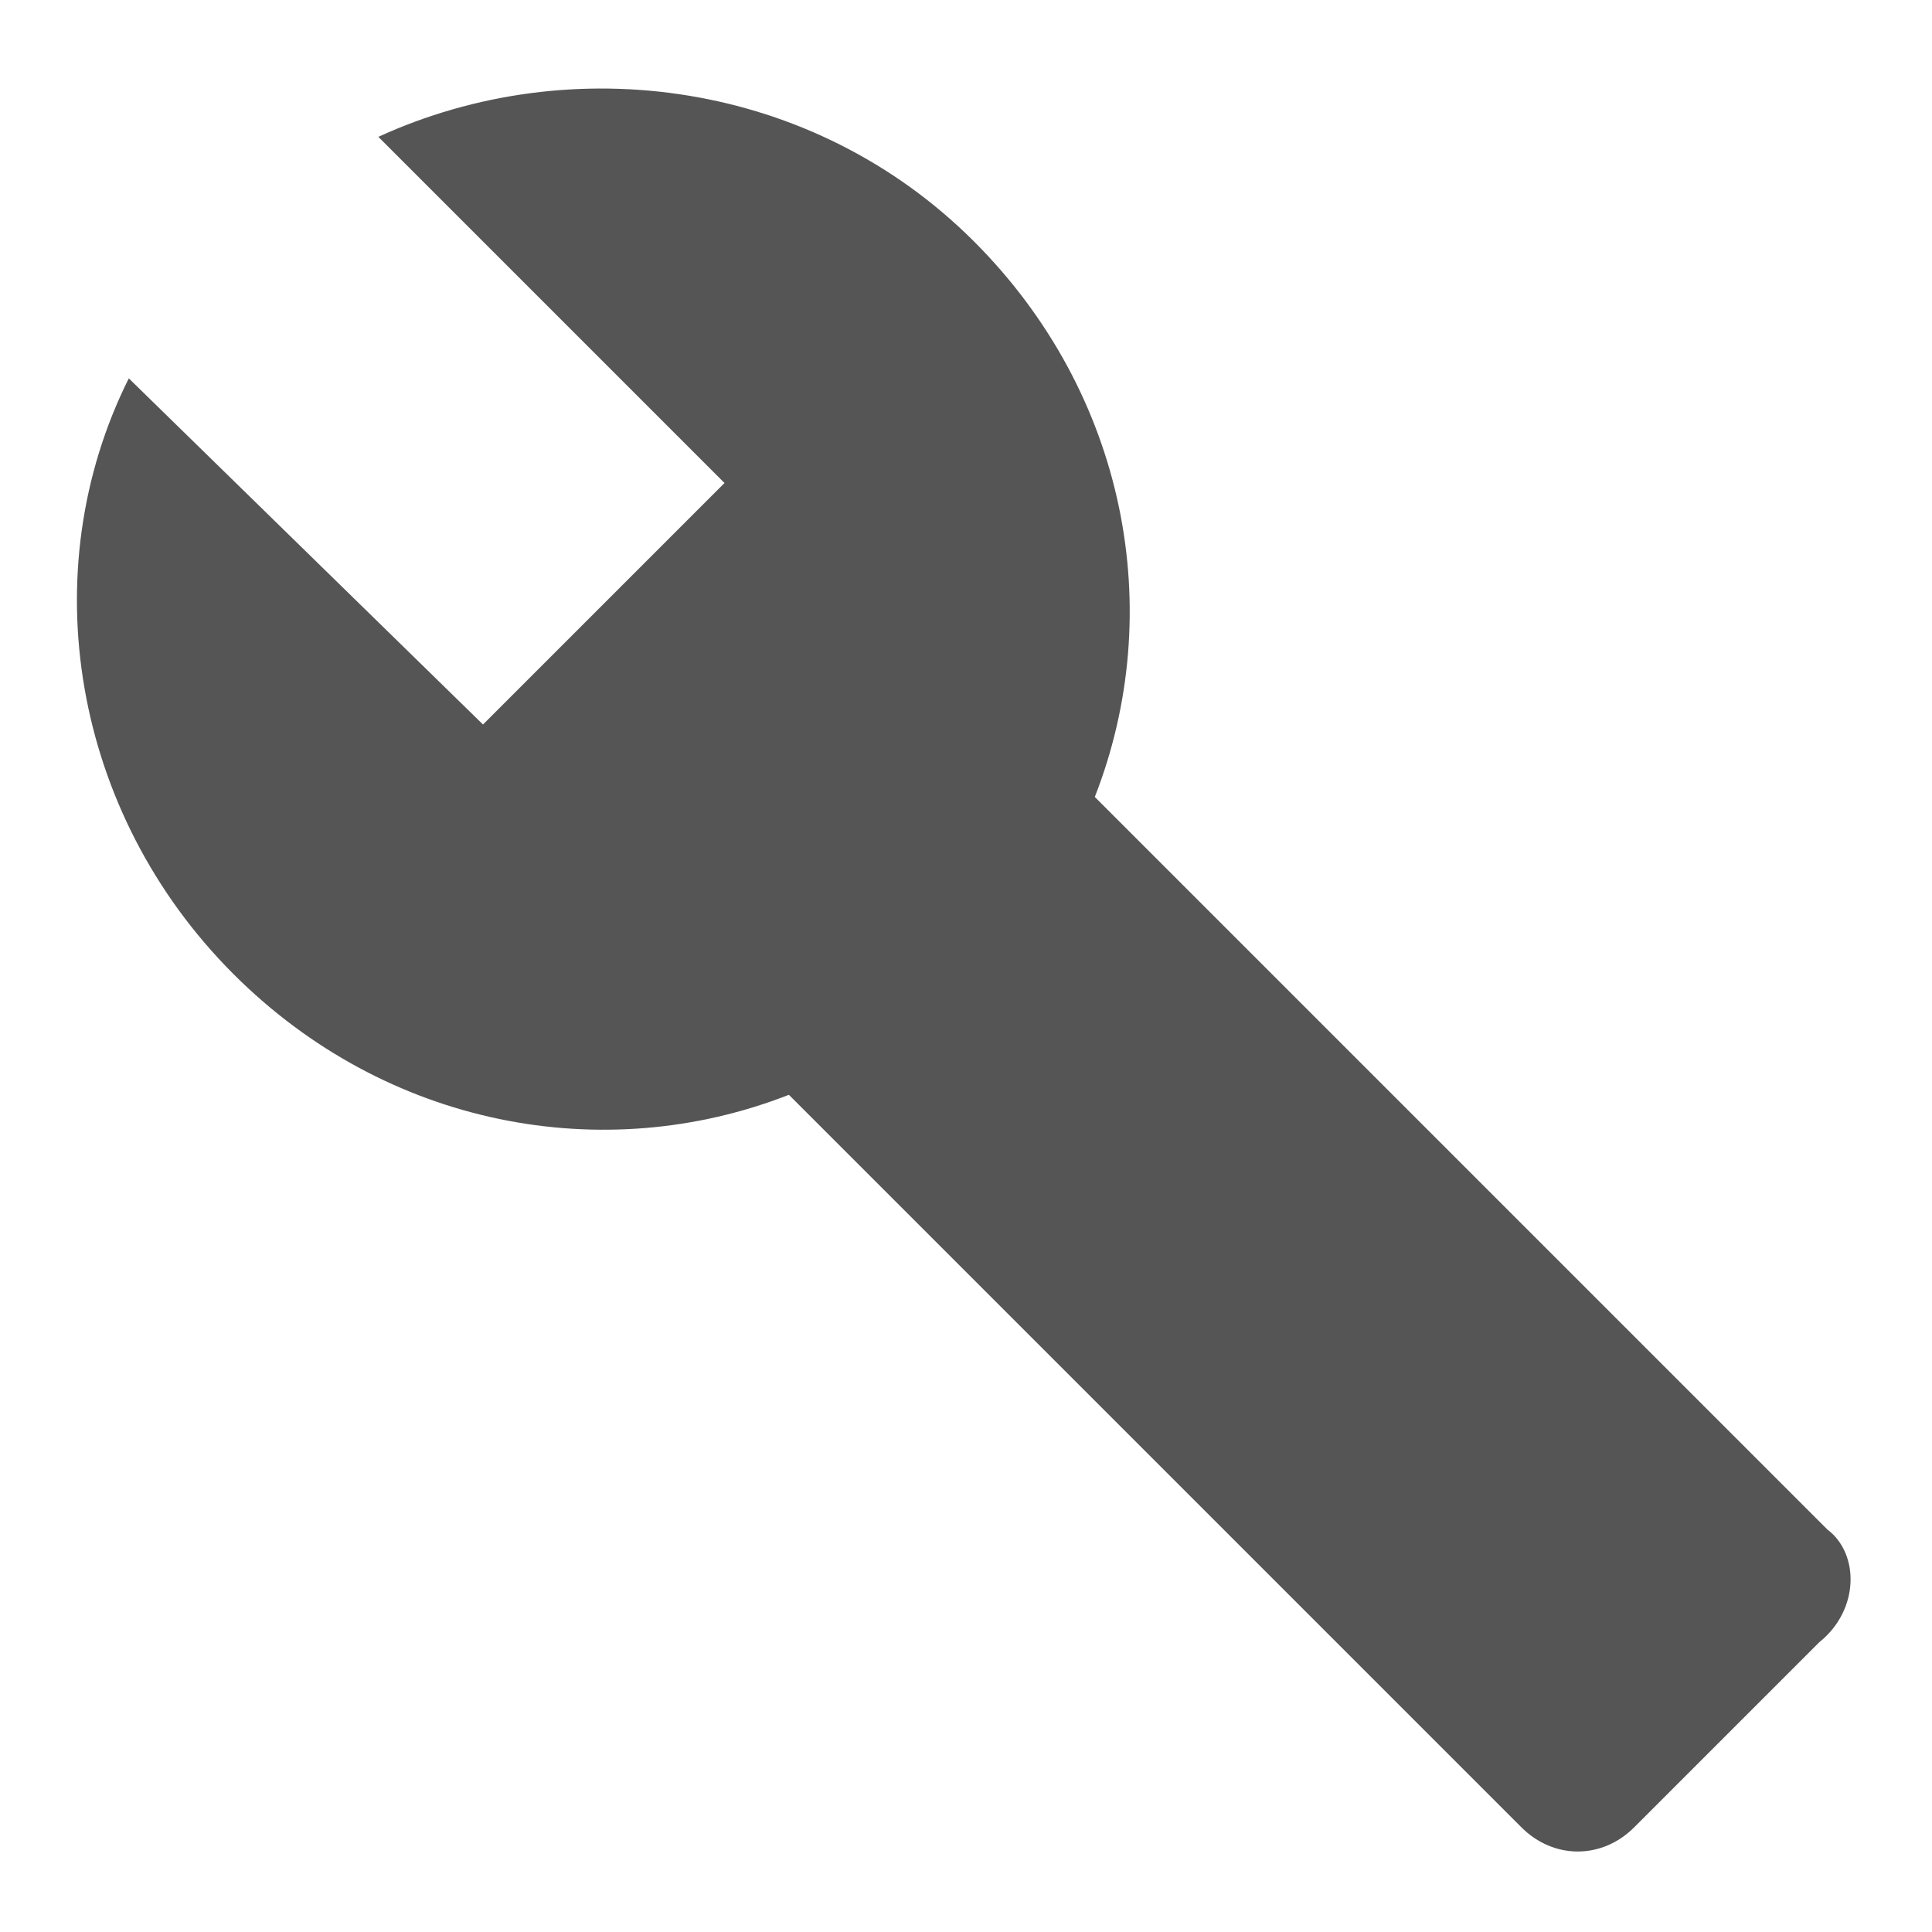
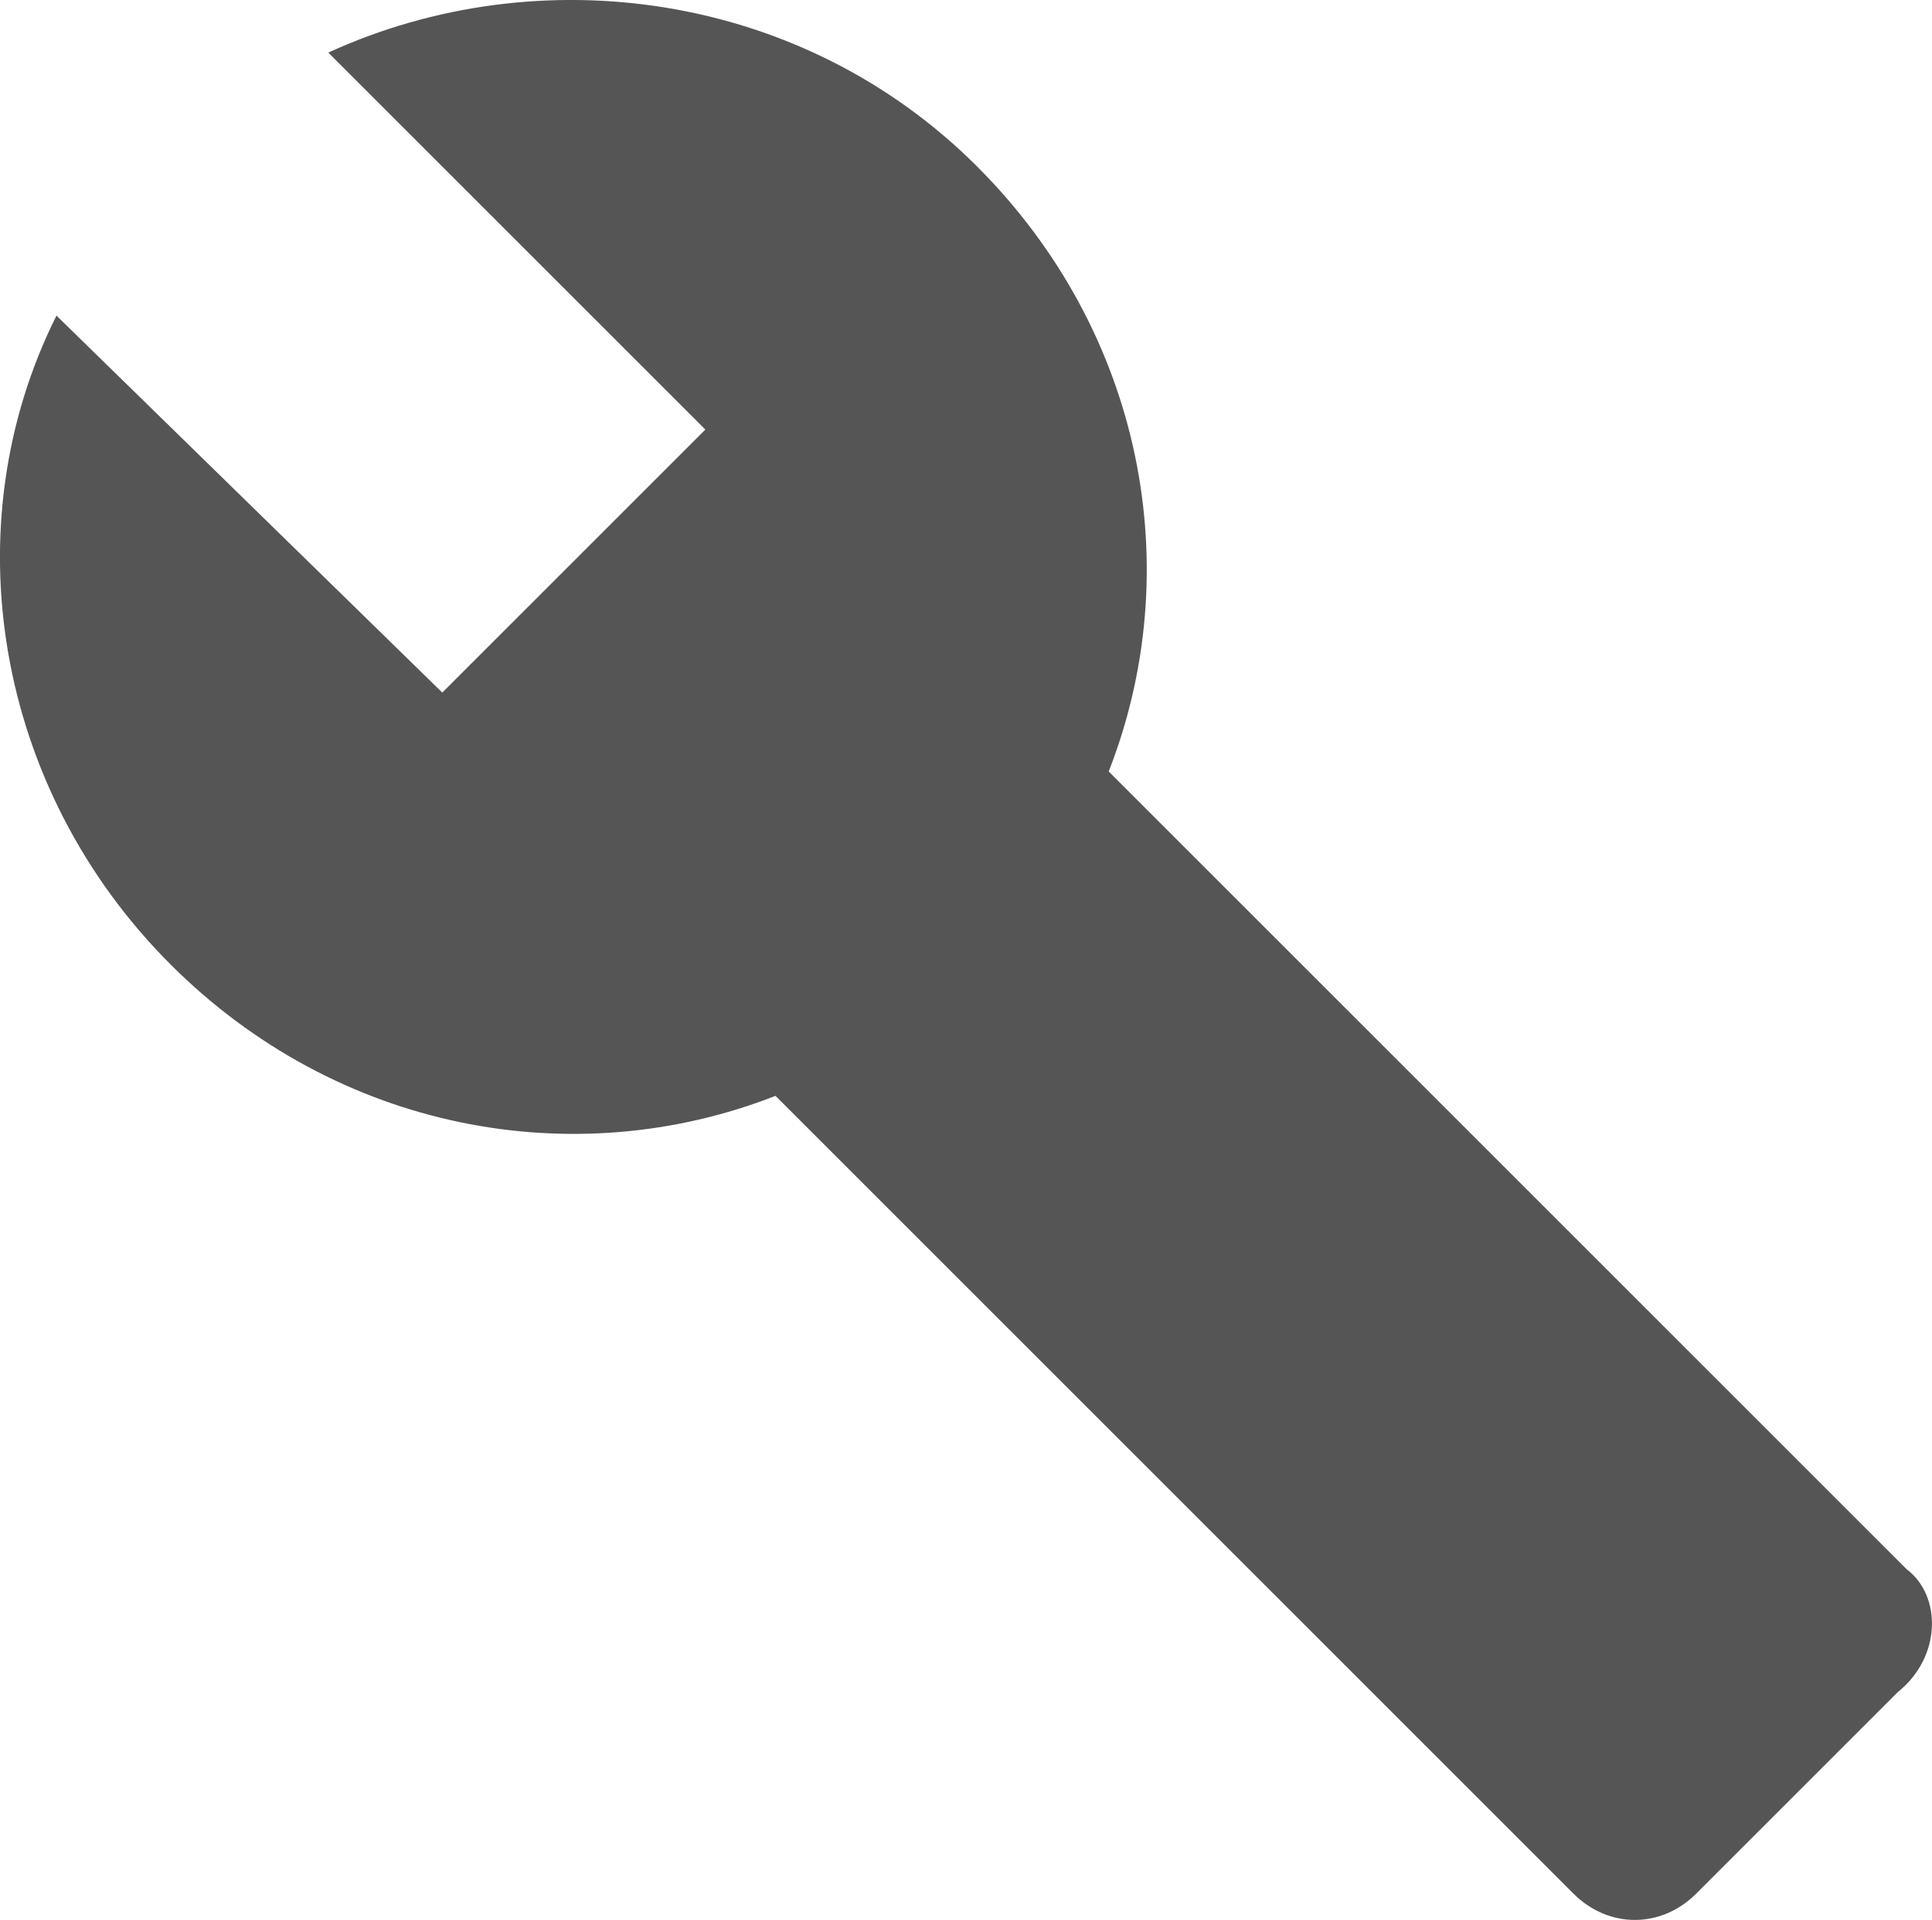
- <svg xmlns="http://www.w3.org/2000/svg" width="24" height="24" viewBox="0 0 24 24">
-   <path fill="#555555" d="M22.7 19l-9.1-9.1c.9-2.3.4-5-1.5-6.9c-2-2-5-2.4-7.4-1.3L9 6L6 9L1.6 4.7C.4 7.1.9 10.1 2.9 12.1c1.9 1.9 4.6 2.4 6.9 1.5l9.1 9.1c.4.4 1 .4 1.4 0l2.3-2.3c.5-.4.5-1.1.1-1.4z" />
+ <svg xmlns="http://www.w3.org/2000/svg" width="22.033" height="21.9" viewBox="0 0 22.033 21.9" version="1.1" id="svg1">
+   <defs id="defs1" />
+   <path fill="#555555" d="m 21.744,17.9 -9.1,-9.1 c 0.9,-2.3 0.4,-5 -1.5,-6.9 -2,-2 -5,-2.4 -7.4,-1.3 l 4.3,4.3 -3,3 -4.4,-4.3 c -1.2,2.4 -0.7,5.4 1.3,7.4 1.9,1.9 4.6,2.4 6.9,1.5 l 9.1,9.1 c 0.4,0.4 1,0.4 1.4,0 l 2.3,-2.3 c 0.5,-0.4 0.5,-1.1 0.1,-1.4 z" id="path1" />
</svg>
